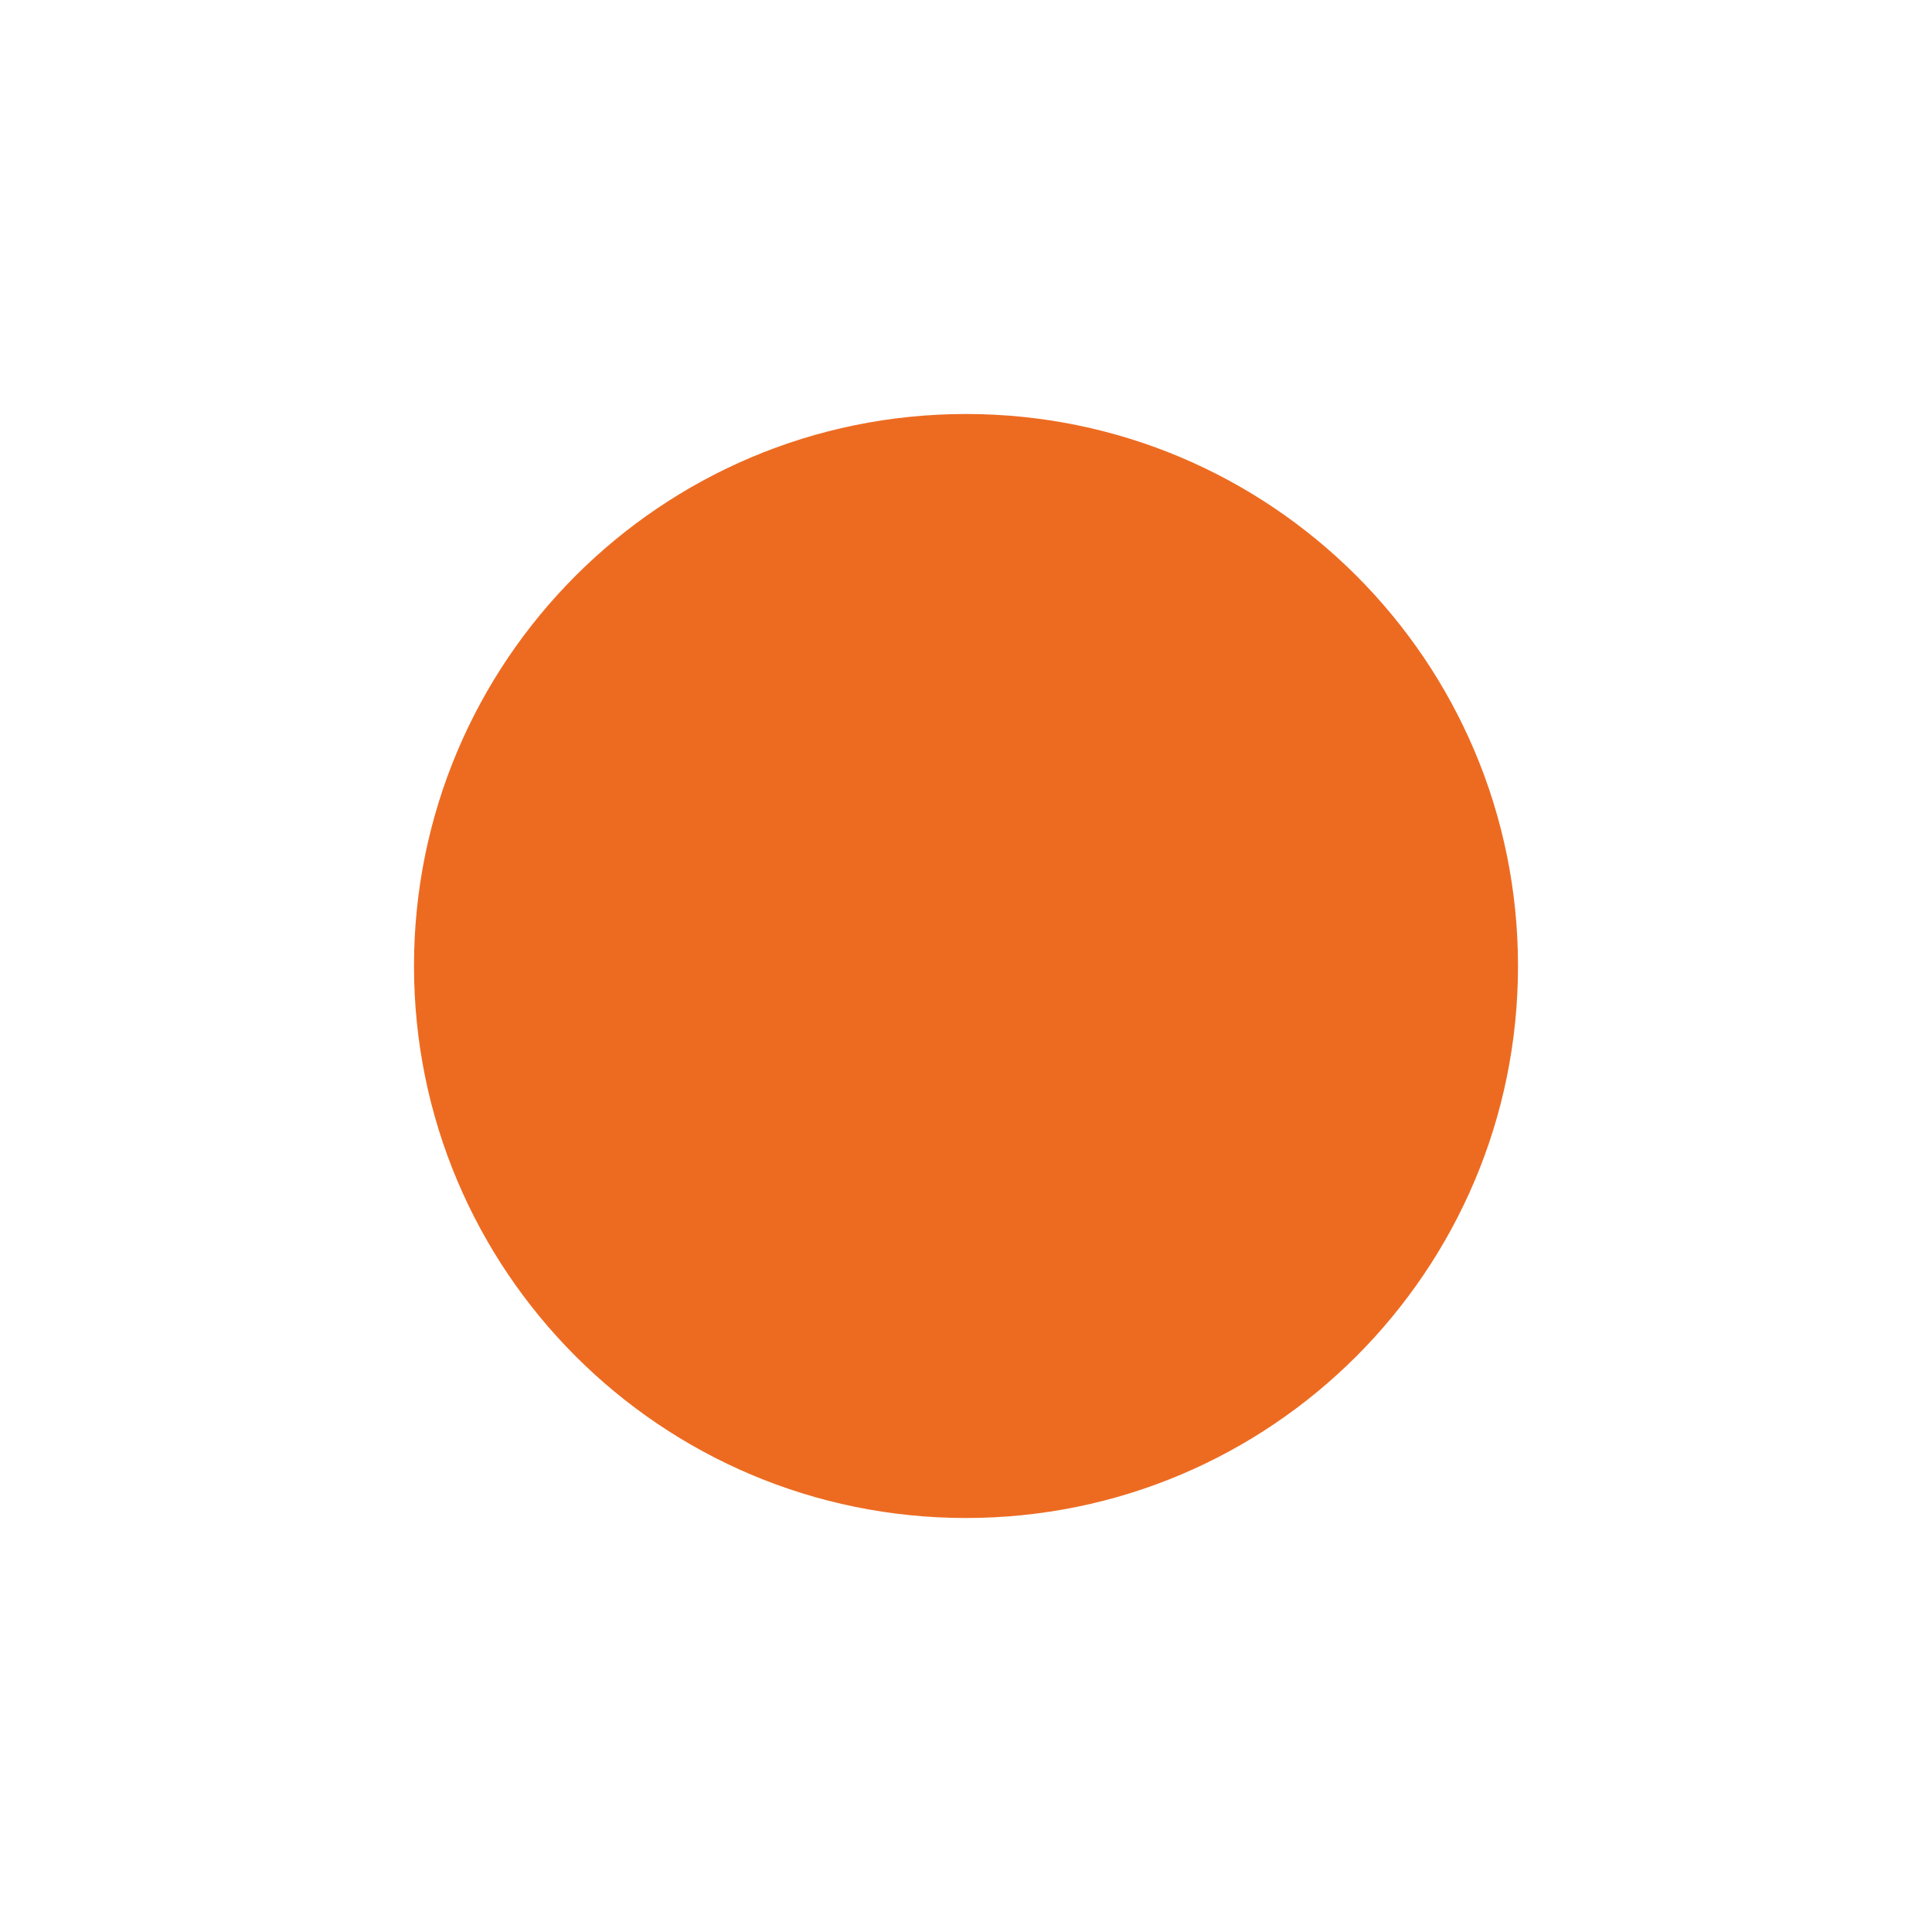
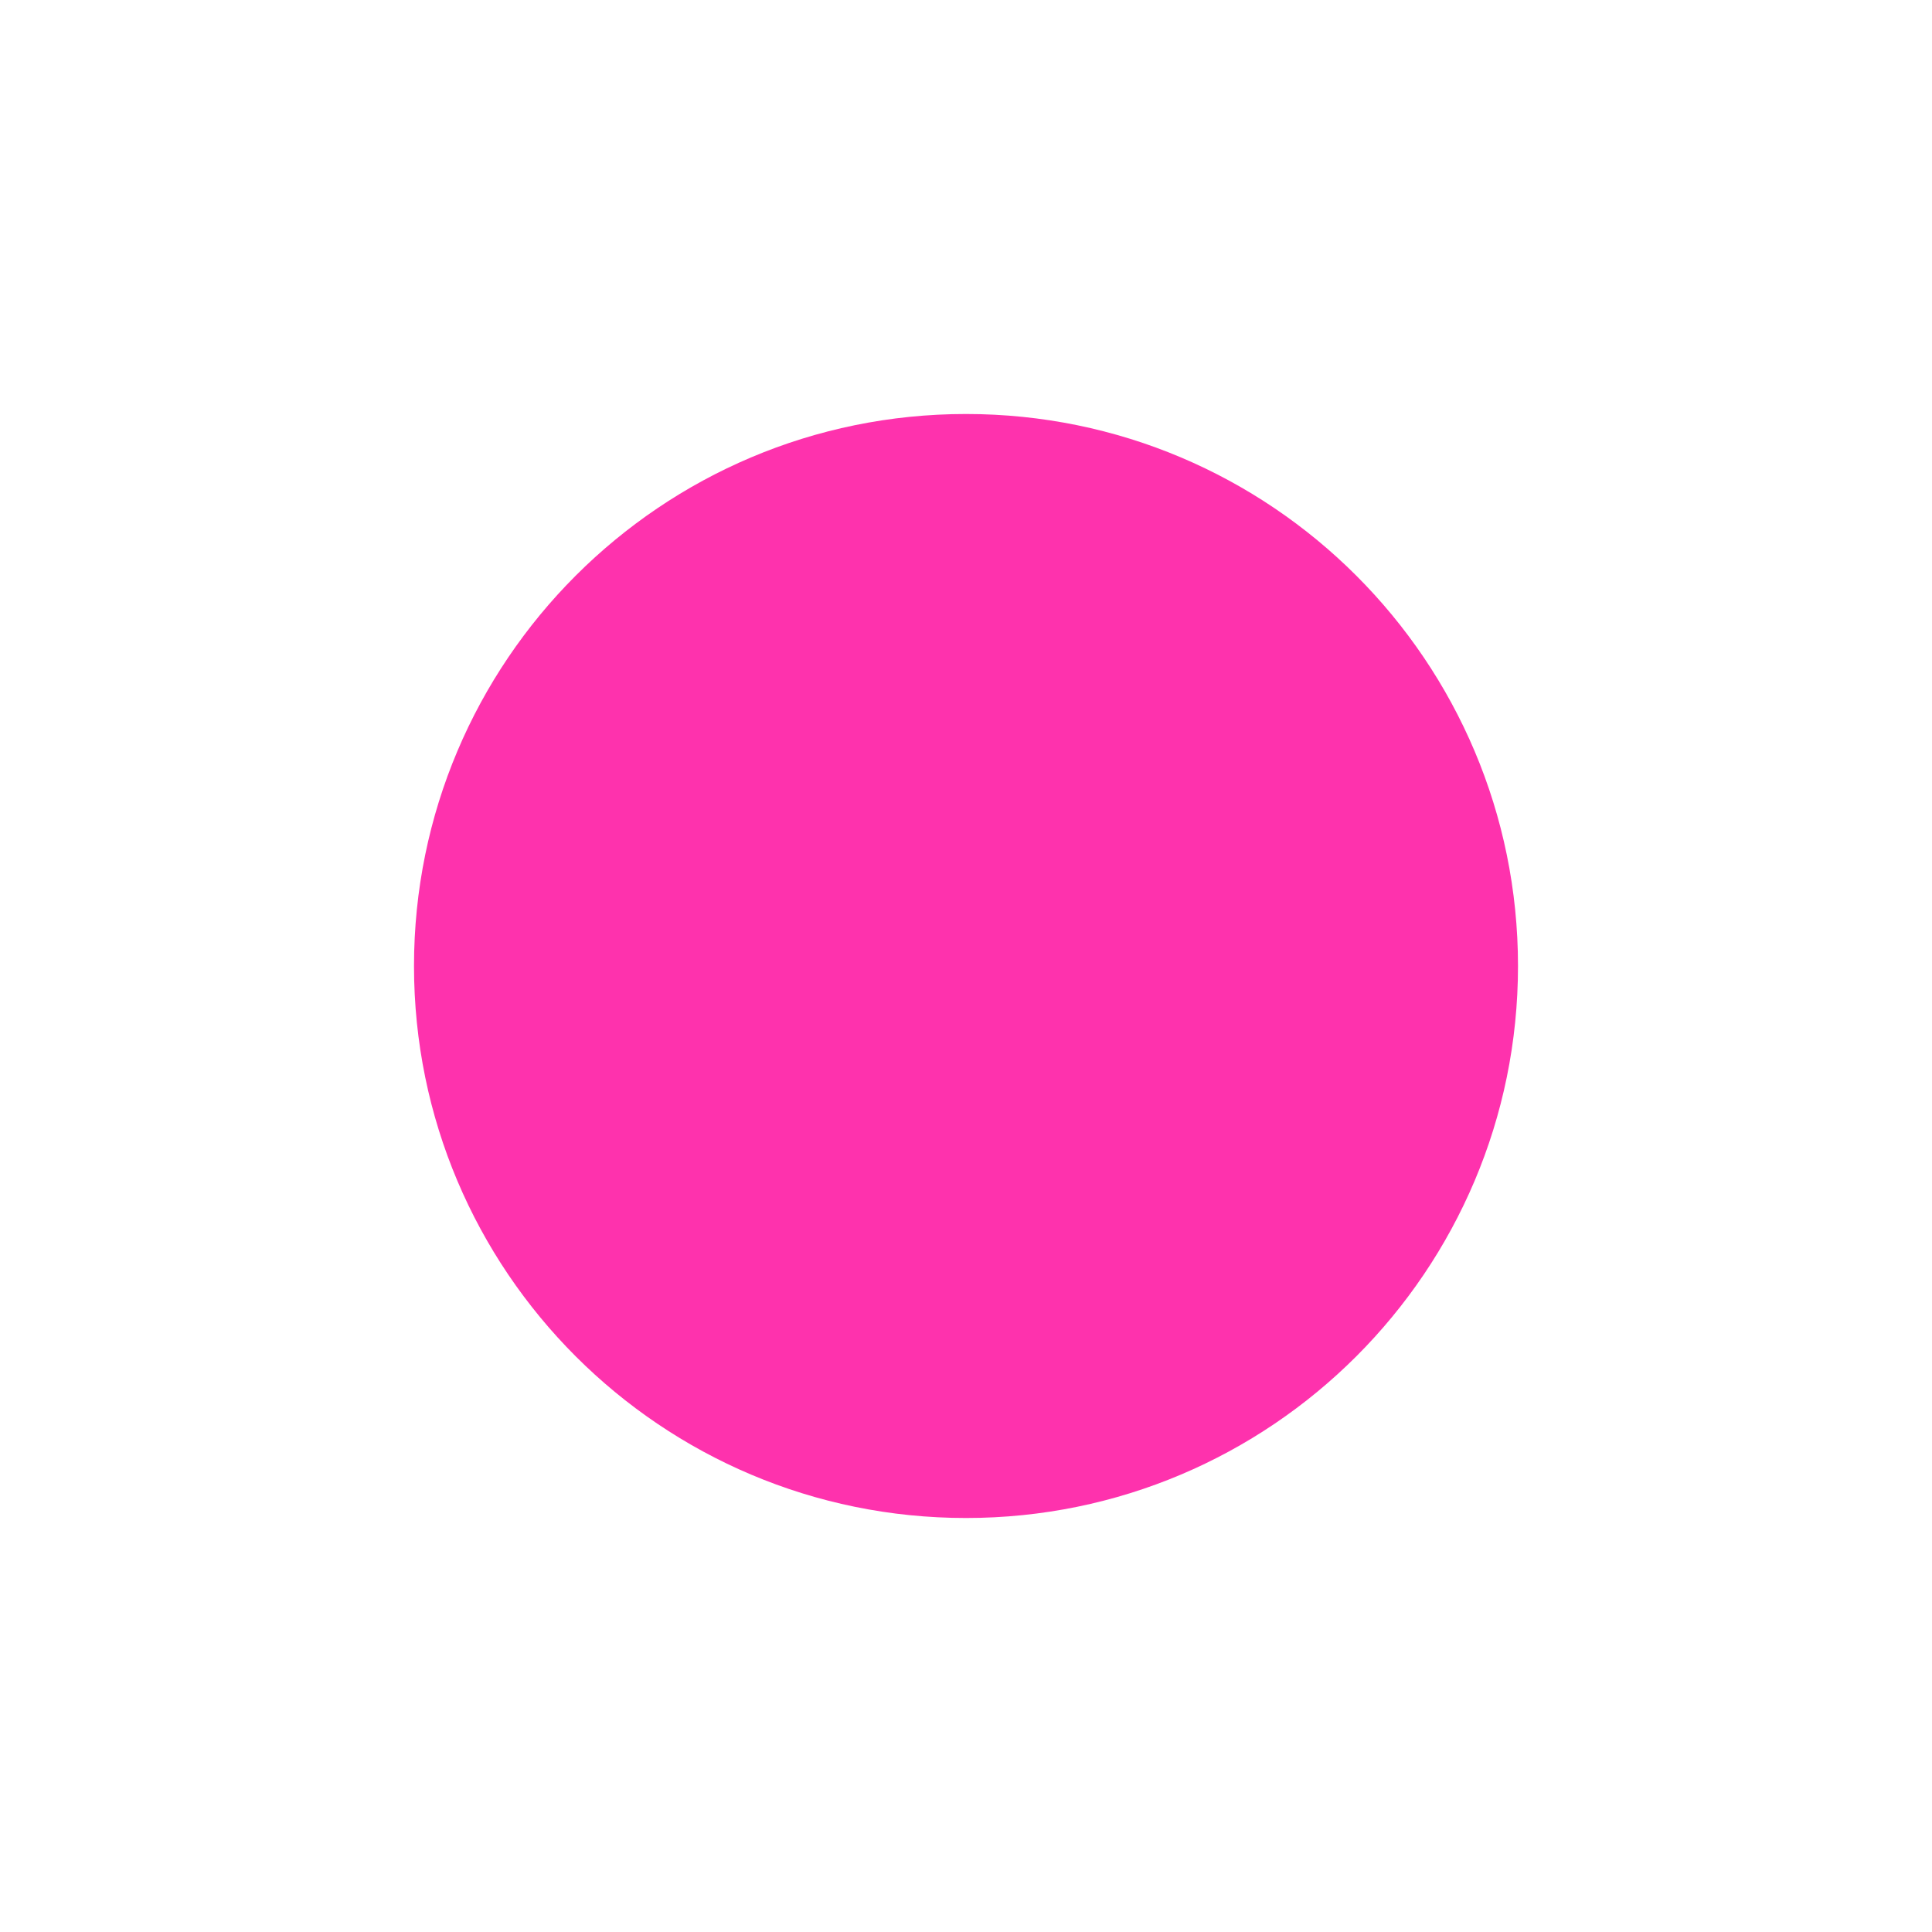
<svg xmlns="http://www.w3.org/2000/svg" version="1.1" id="Vrstva_1" x="0px" y="0px" viewBox="0 0 14 14" enable-background="new 0 0 14 14" xml:space="preserve">
  <g>
-     <circle fill="#ED6B21" cx="7" cy="7" r="4" />
+     <circle fill="#FE32AD" cx="7" cy="7" r="4" />
  </g>
</svg>
